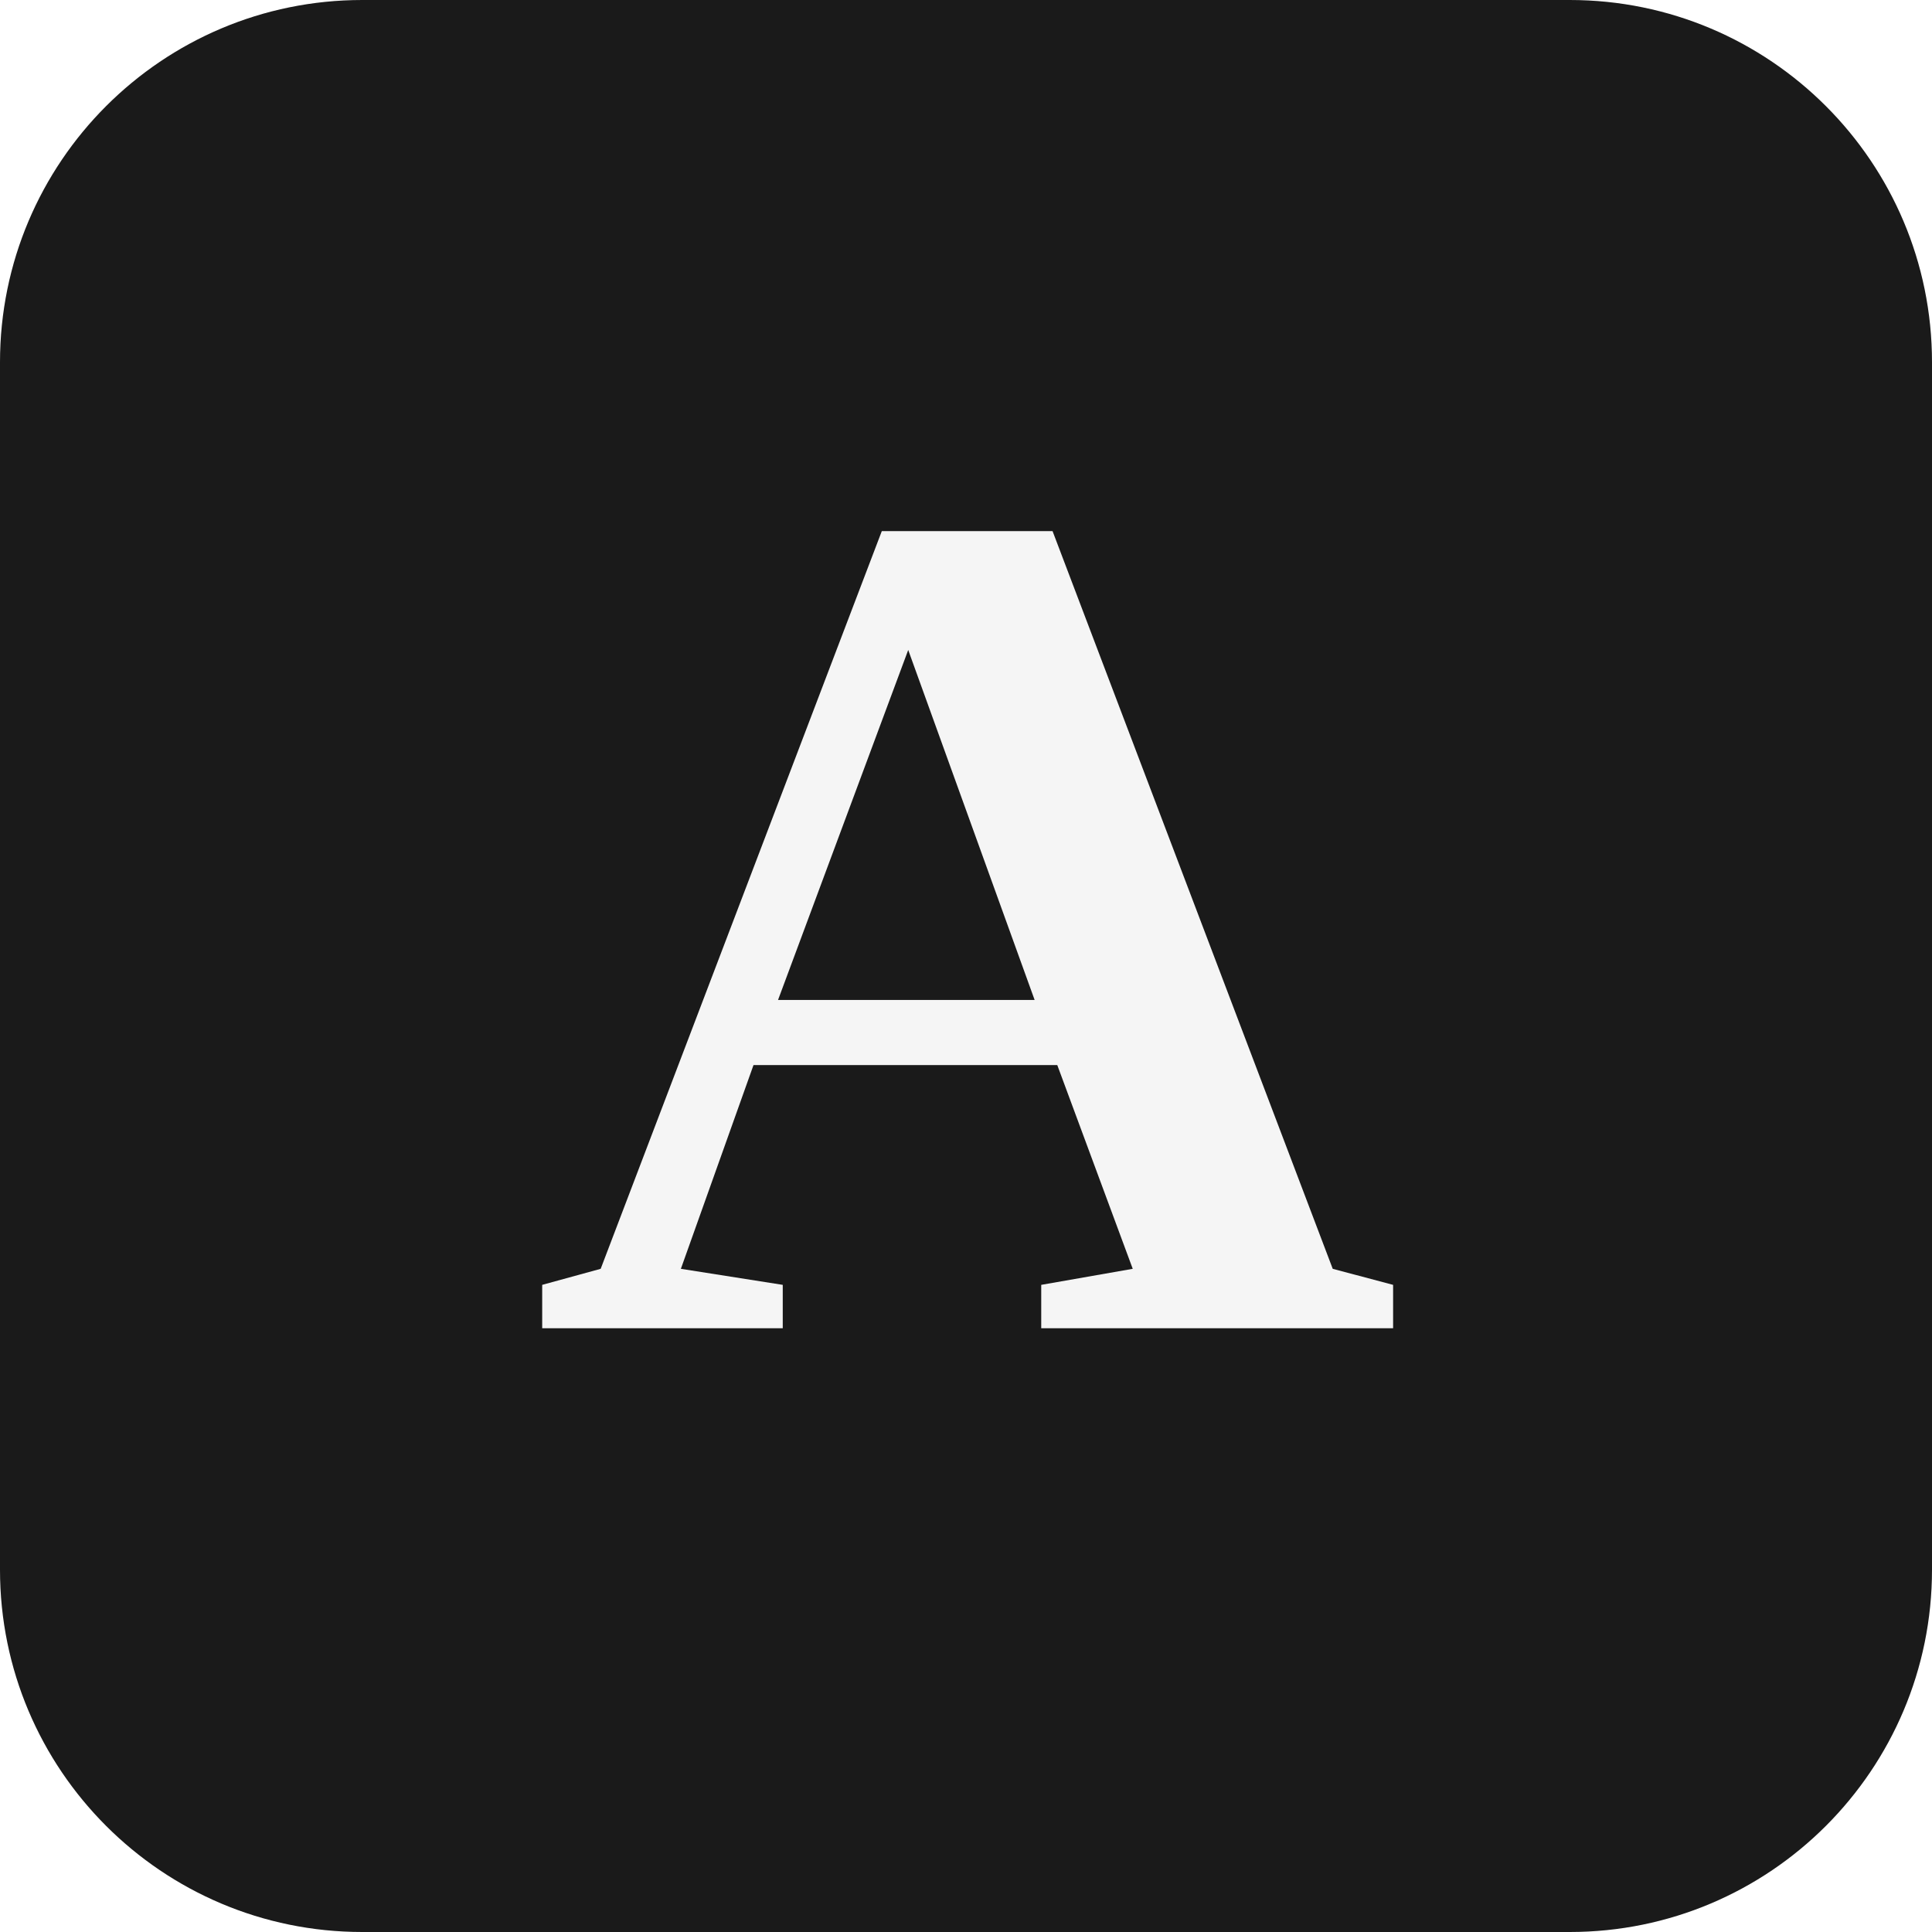
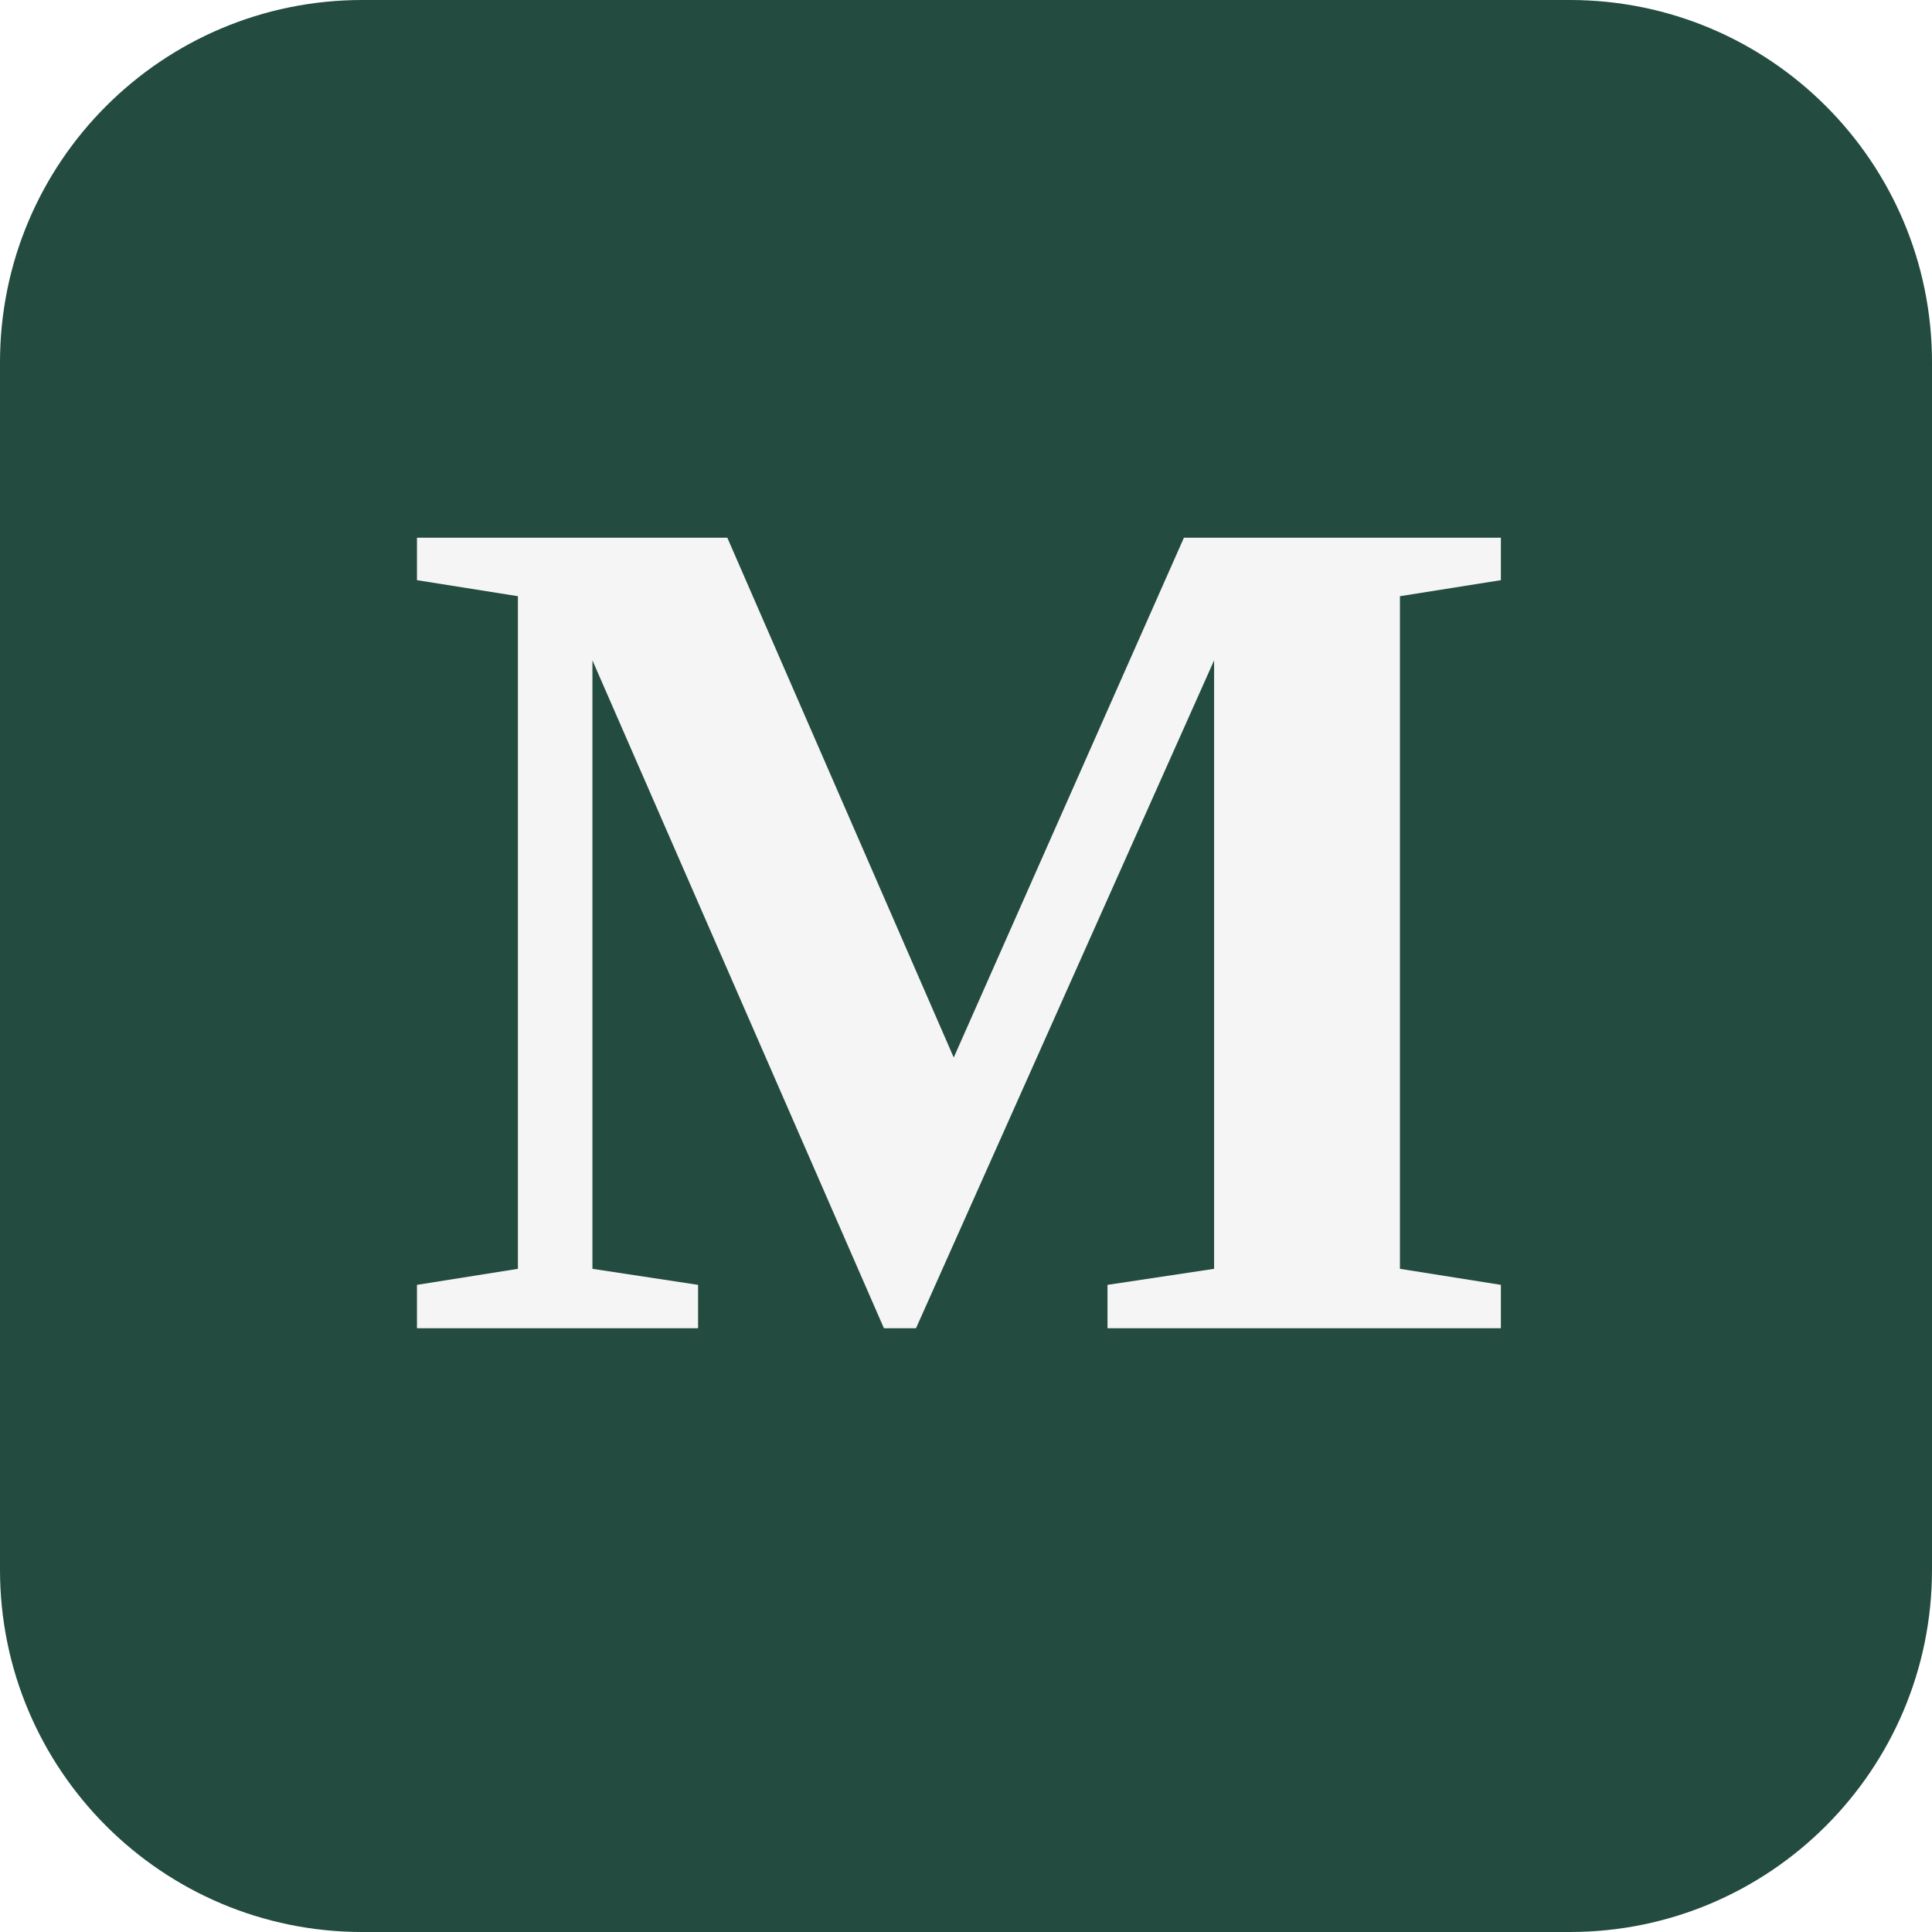
<svg xmlns="http://www.w3.org/2000/svg" viewBox="0 0 32 32" width="32" height="32">
-   <rect width="32" height="32" rx="6" fill="#1a1a1a" />
-   <text x="16" y="22" text-anchor="middle" font-family="Georgia, 'Times New Roman', serif" font-size="20" font-weight="700" fill="#f5f5f5">A</text>
+   <rect width="32" height="32" rx="6" fill="#234b40" />
+   <text x="16" y="22" text-anchor="middle" font-family="Georgia, 'Times New Roman', serif" font-size="20" font-weight="700" fill="#f5f5f5">M</text>
</svg>
